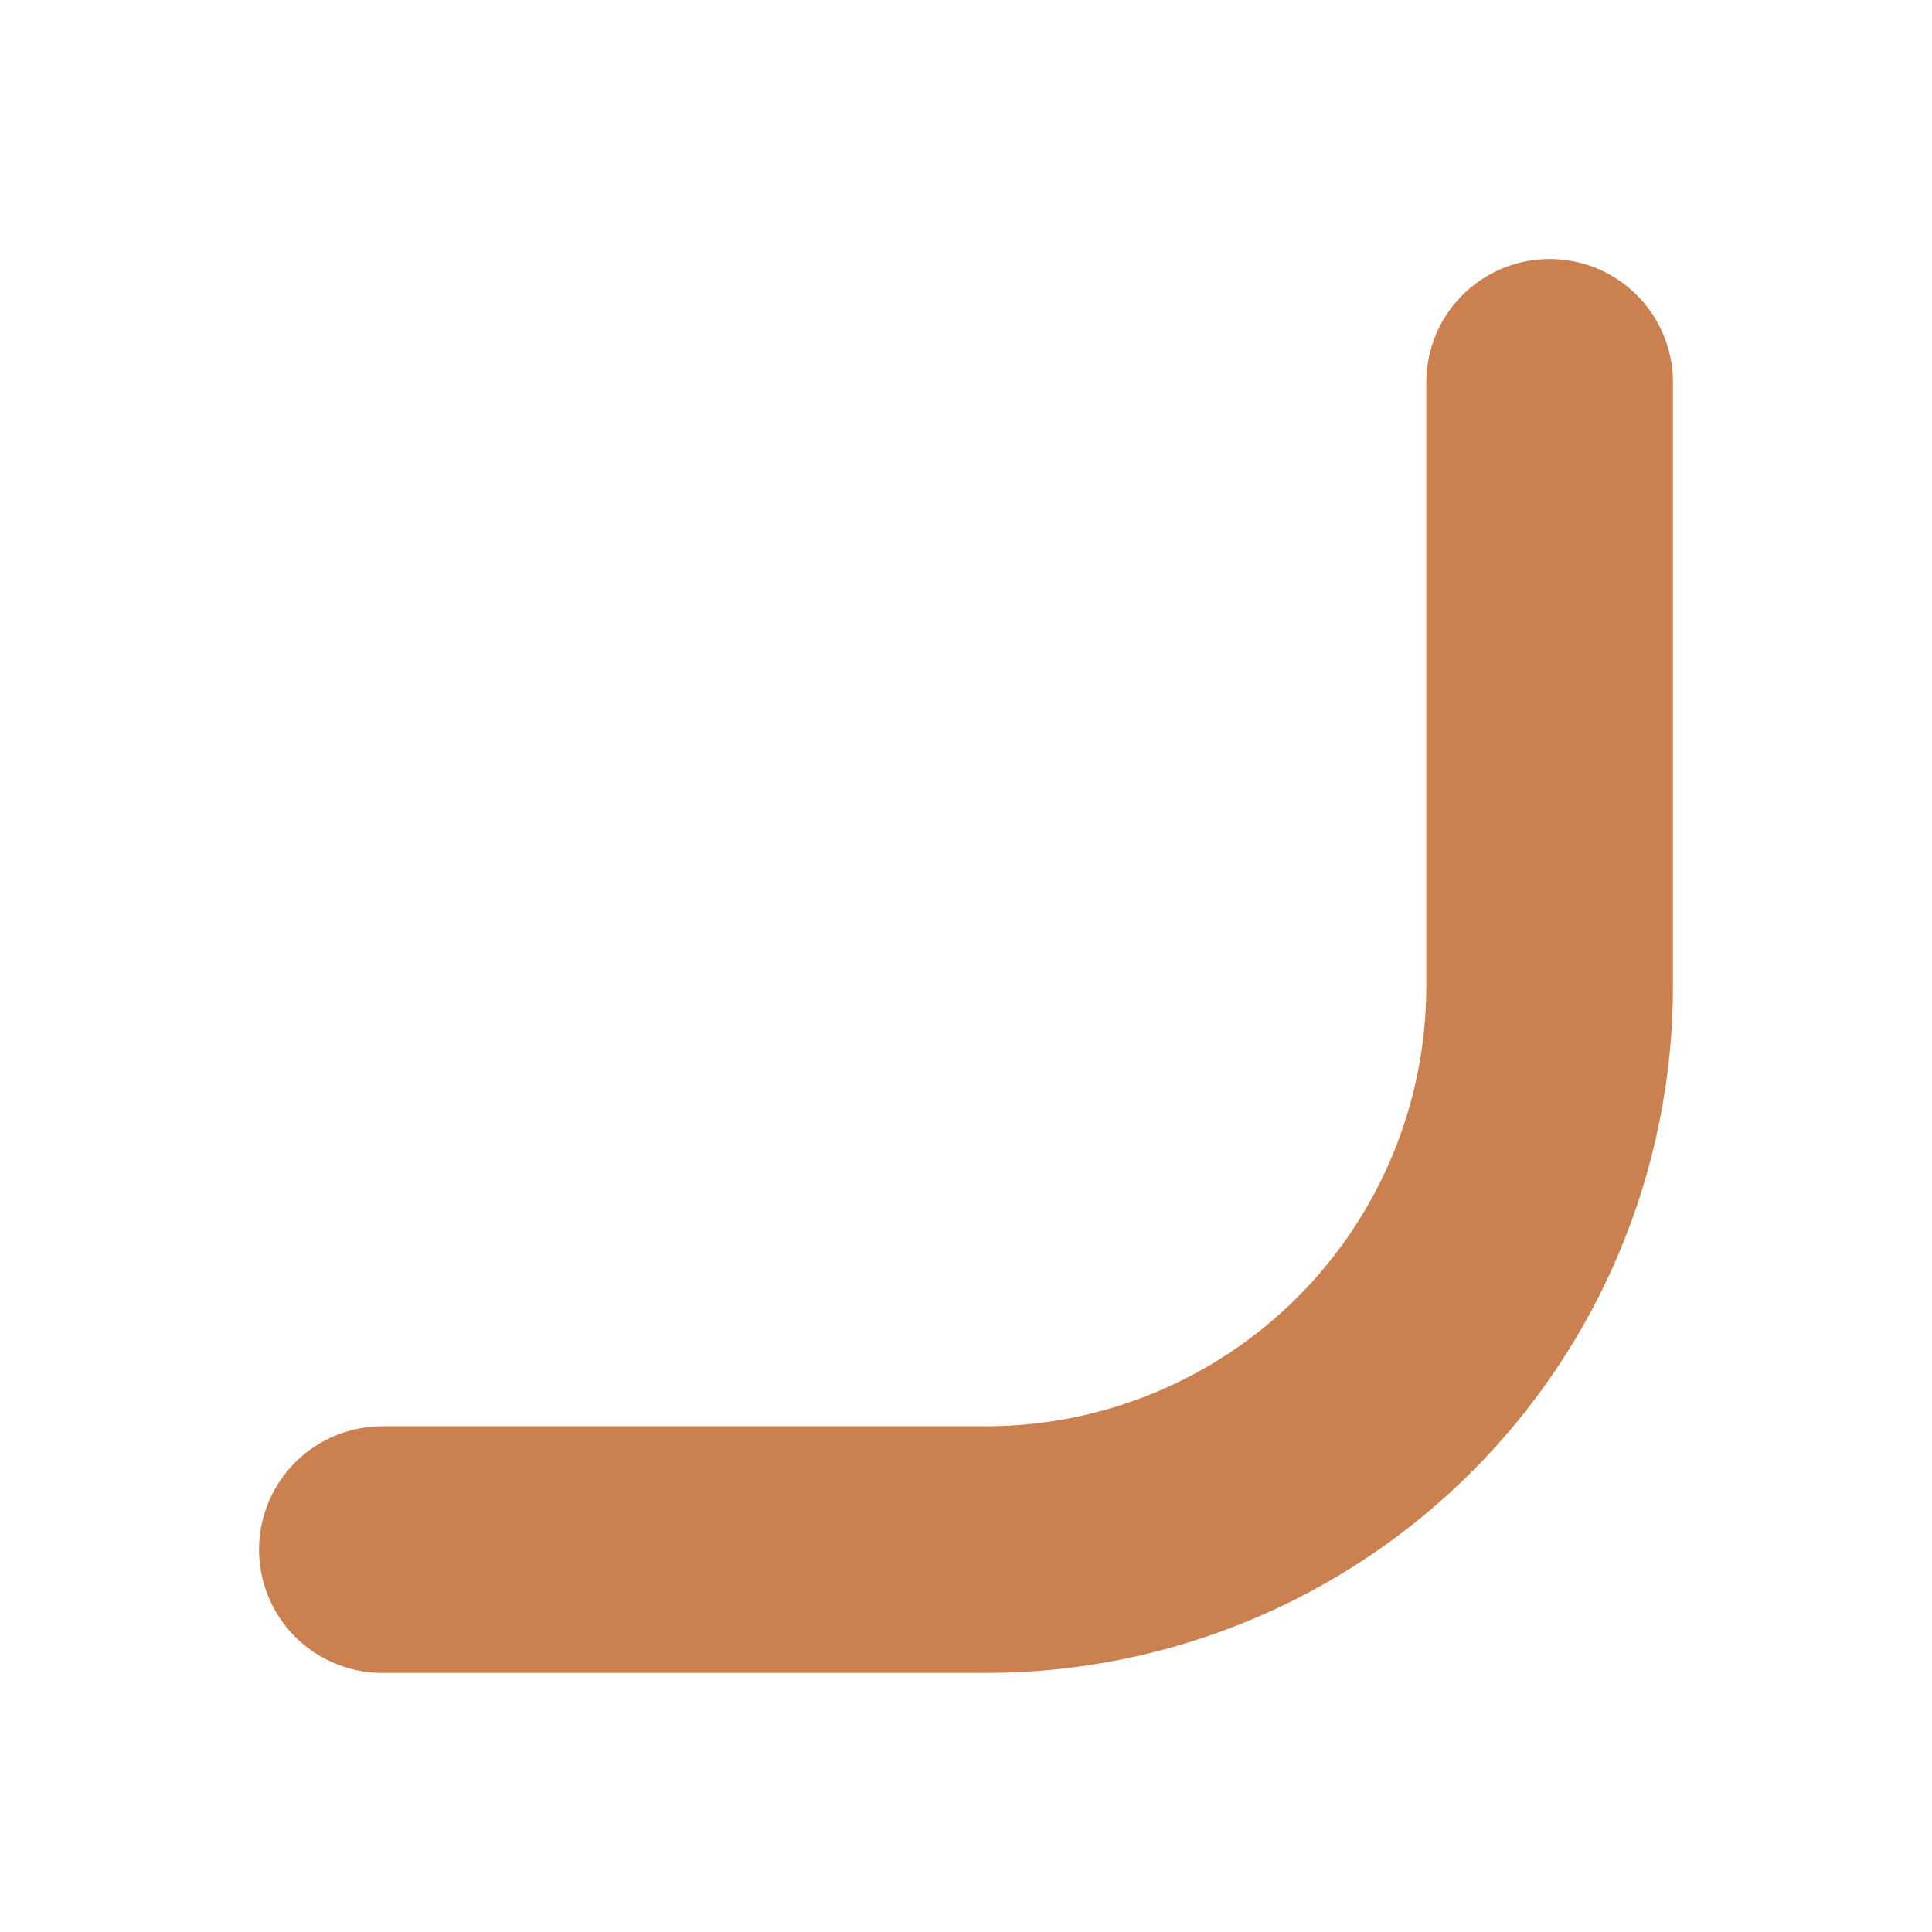
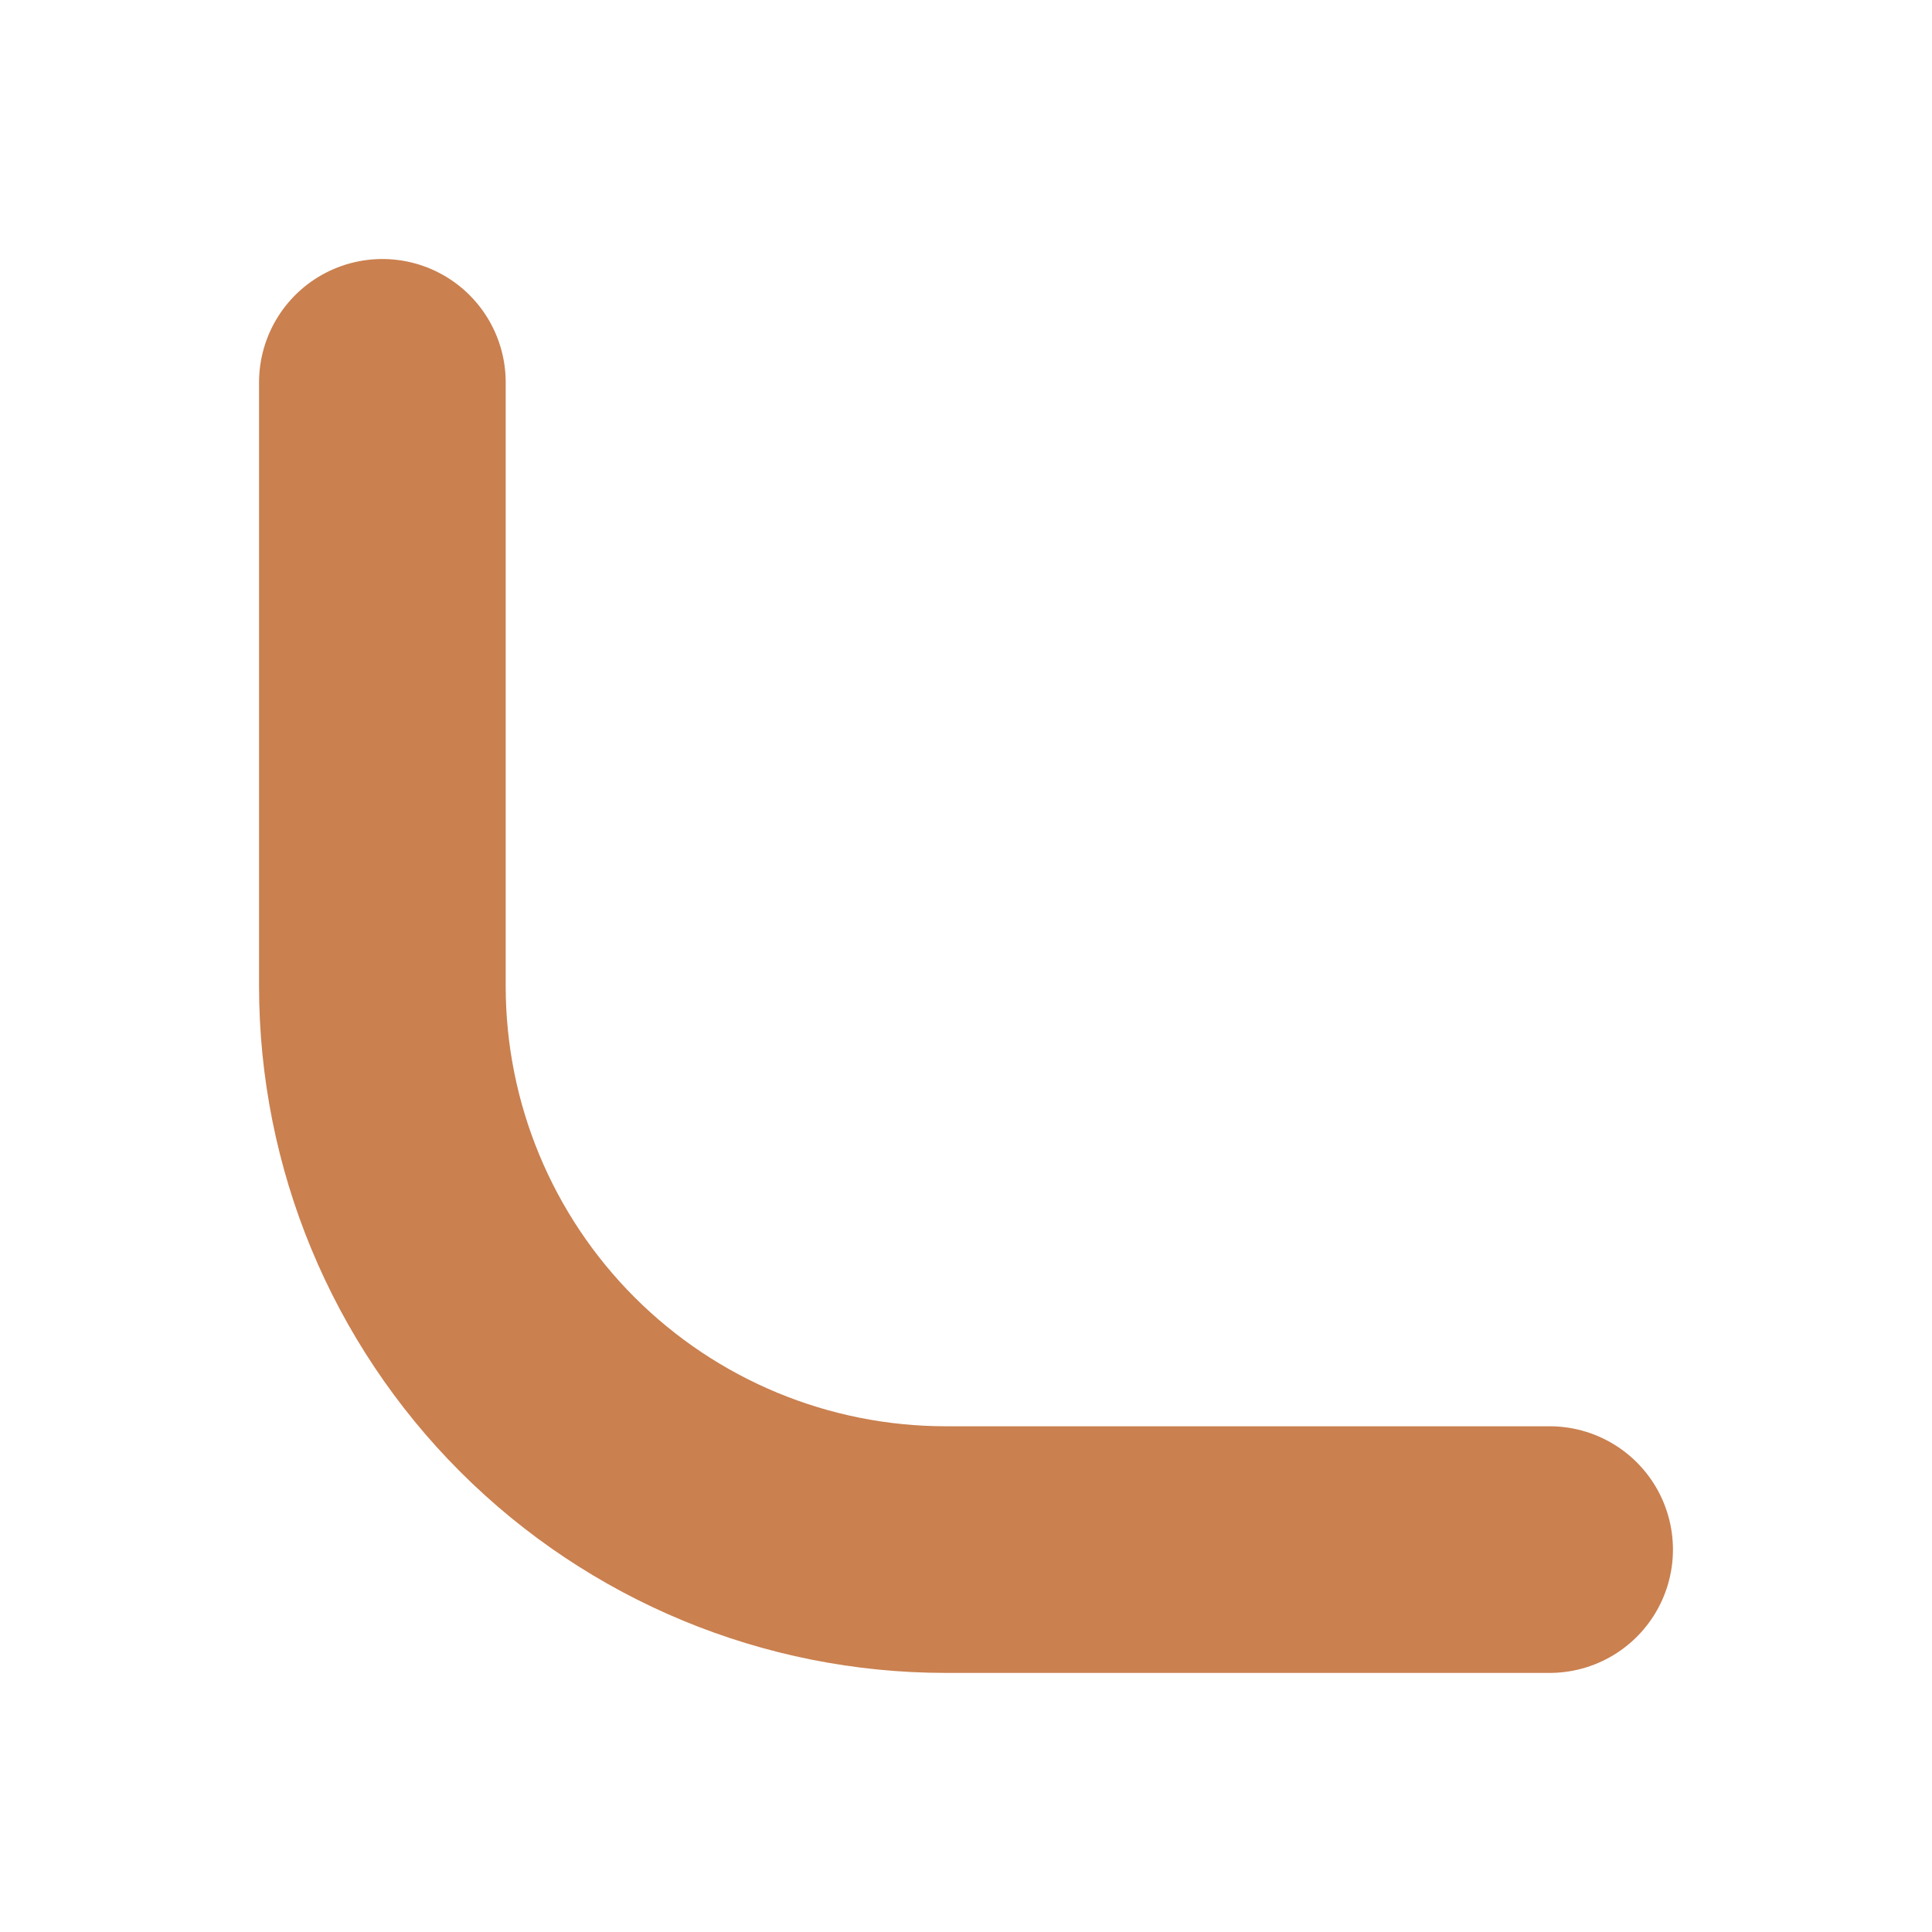
<svg xmlns="http://www.w3.org/2000/svg" width="47" height="47" viewBox="0 0 47 47" fill="none">
-   <path d="M9.302 37.697H23.989C27.625 37.697 31.112 36.253 33.683 33.682C36.254 31.111 37.698 27.625 37.698 23.989V9.301" stroke="#CA804F" stroke-width="6" stroke-linecap="round" stroke-linejoin="round" />
+   <path d="M9.302 9.301V23.989C9.302 27.625 10.746 31.111 13.317 33.682C15.888 36.253 19.375 37.697 23.011 37.697H37.698" stroke="#CA804F" stroke-width="6" stroke-linecap="round" stroke-linejoin="round" />
</svg>
